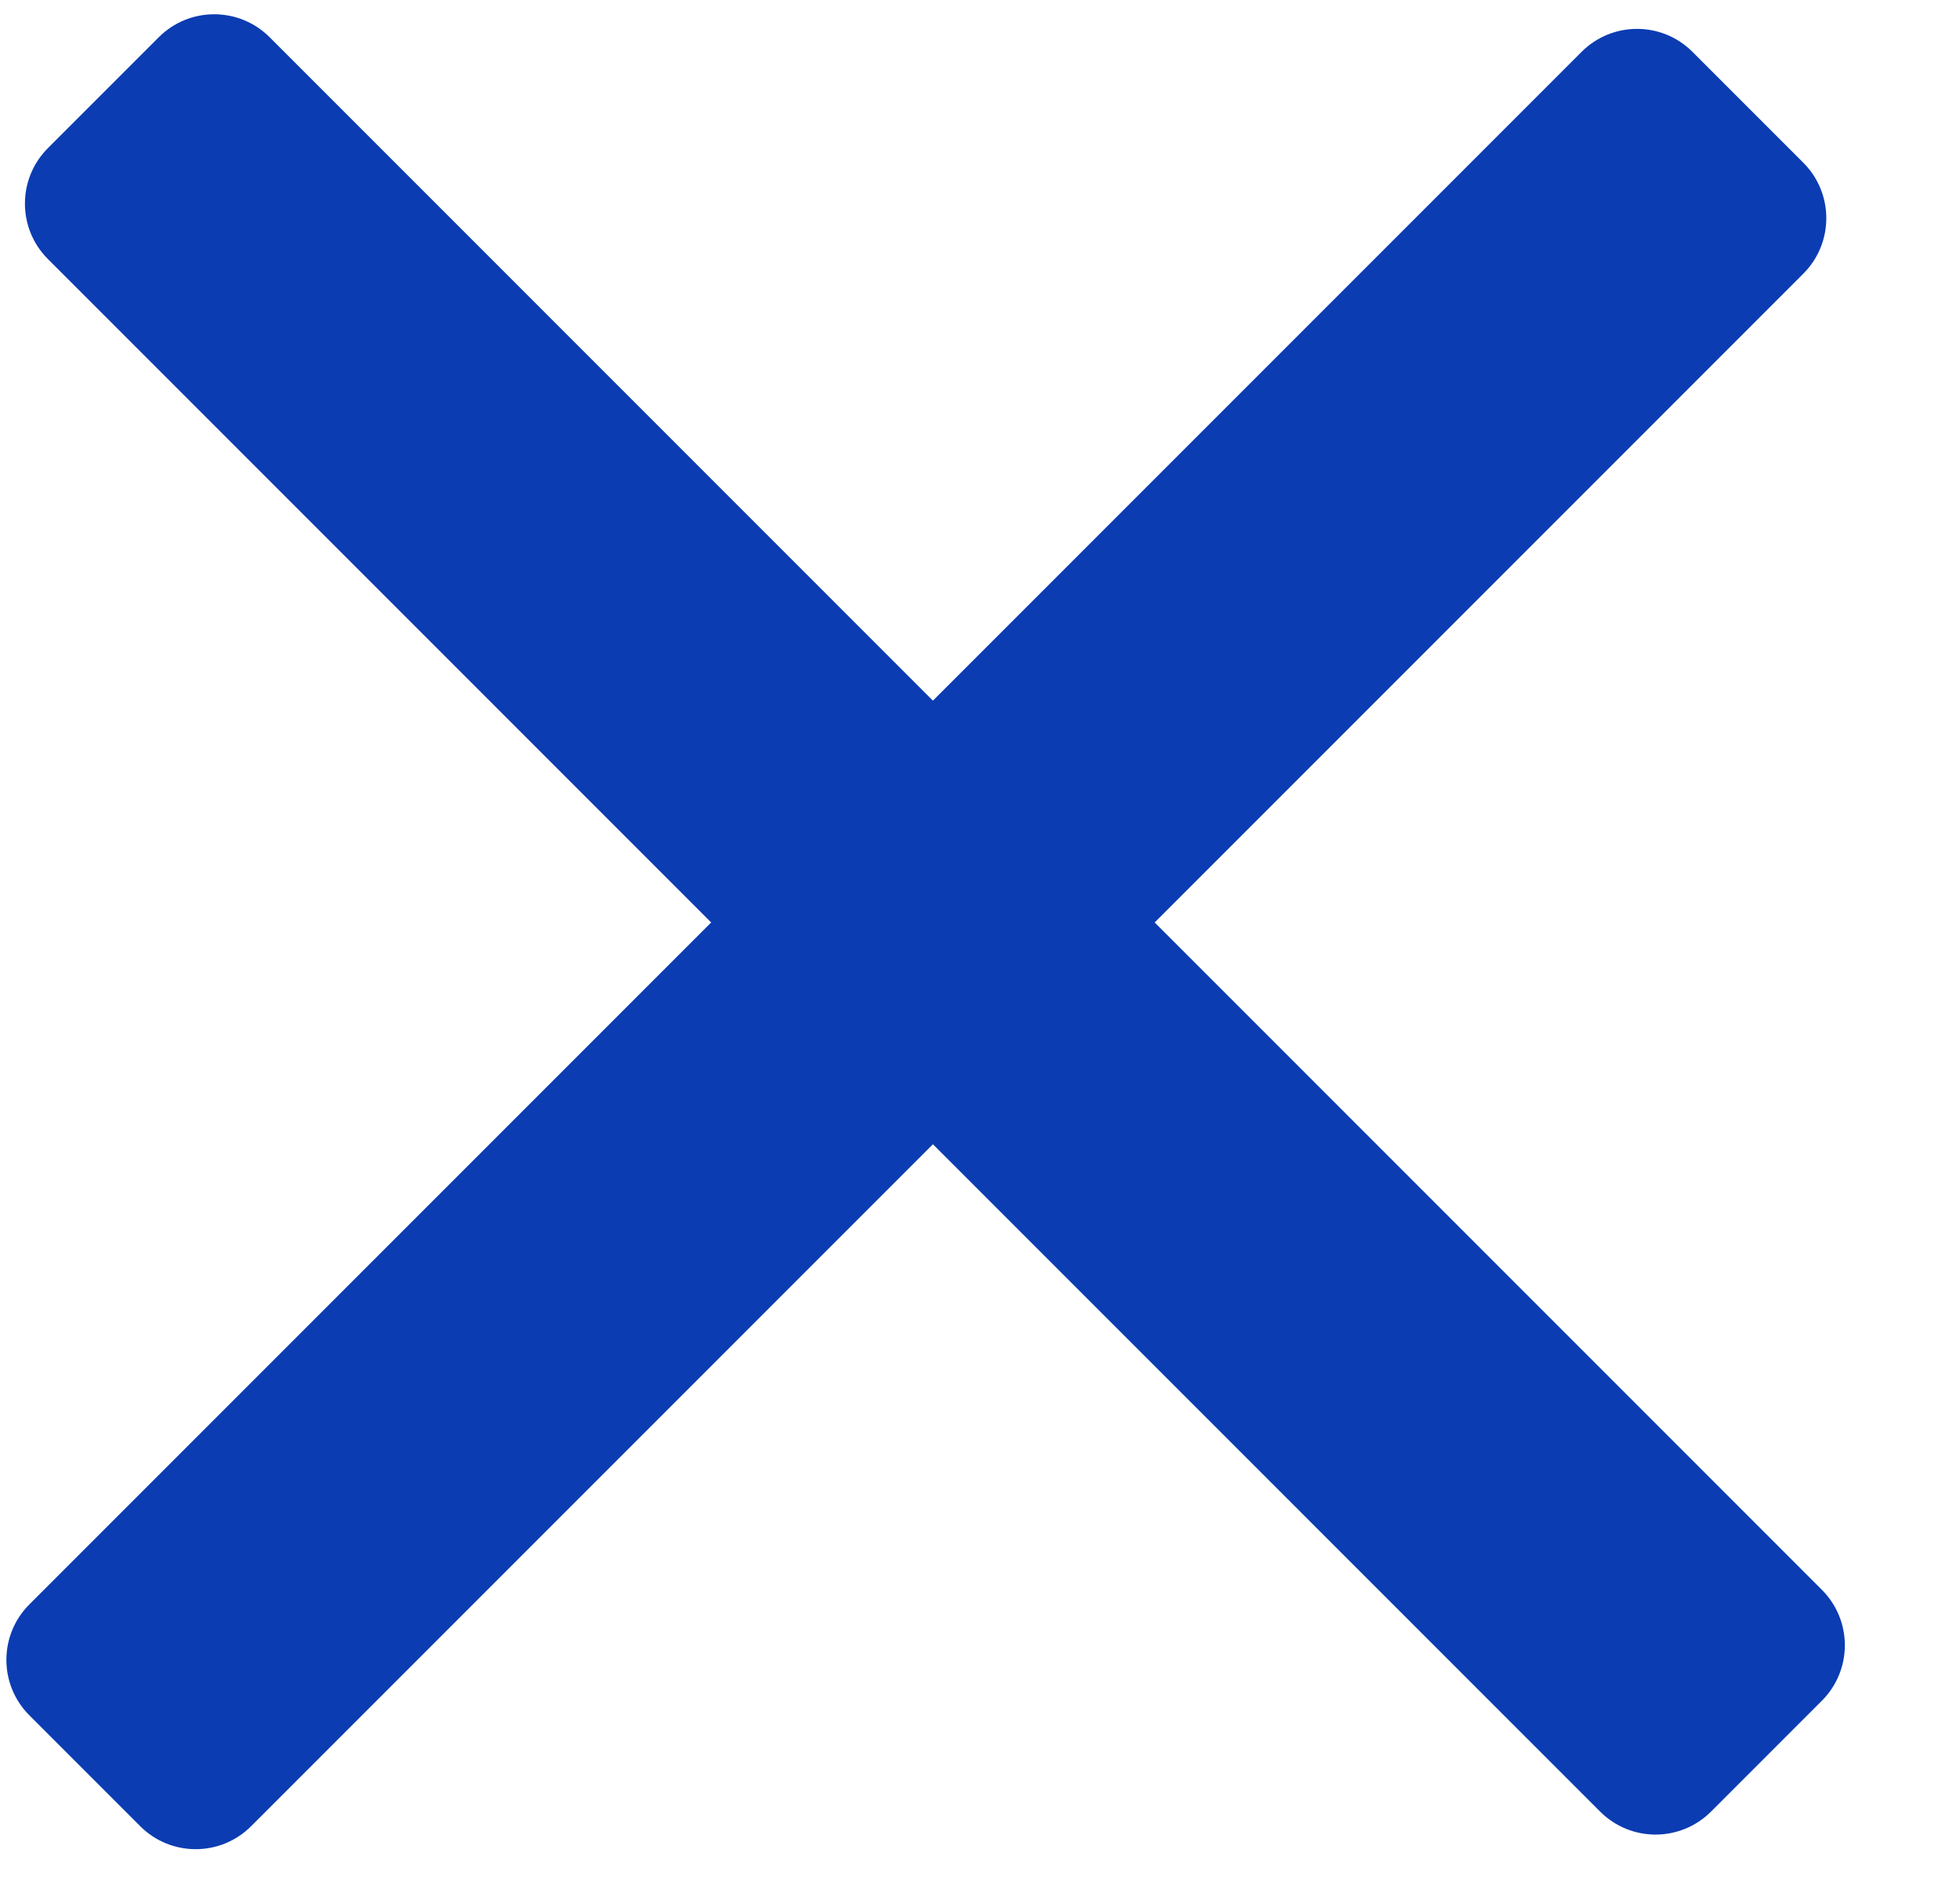
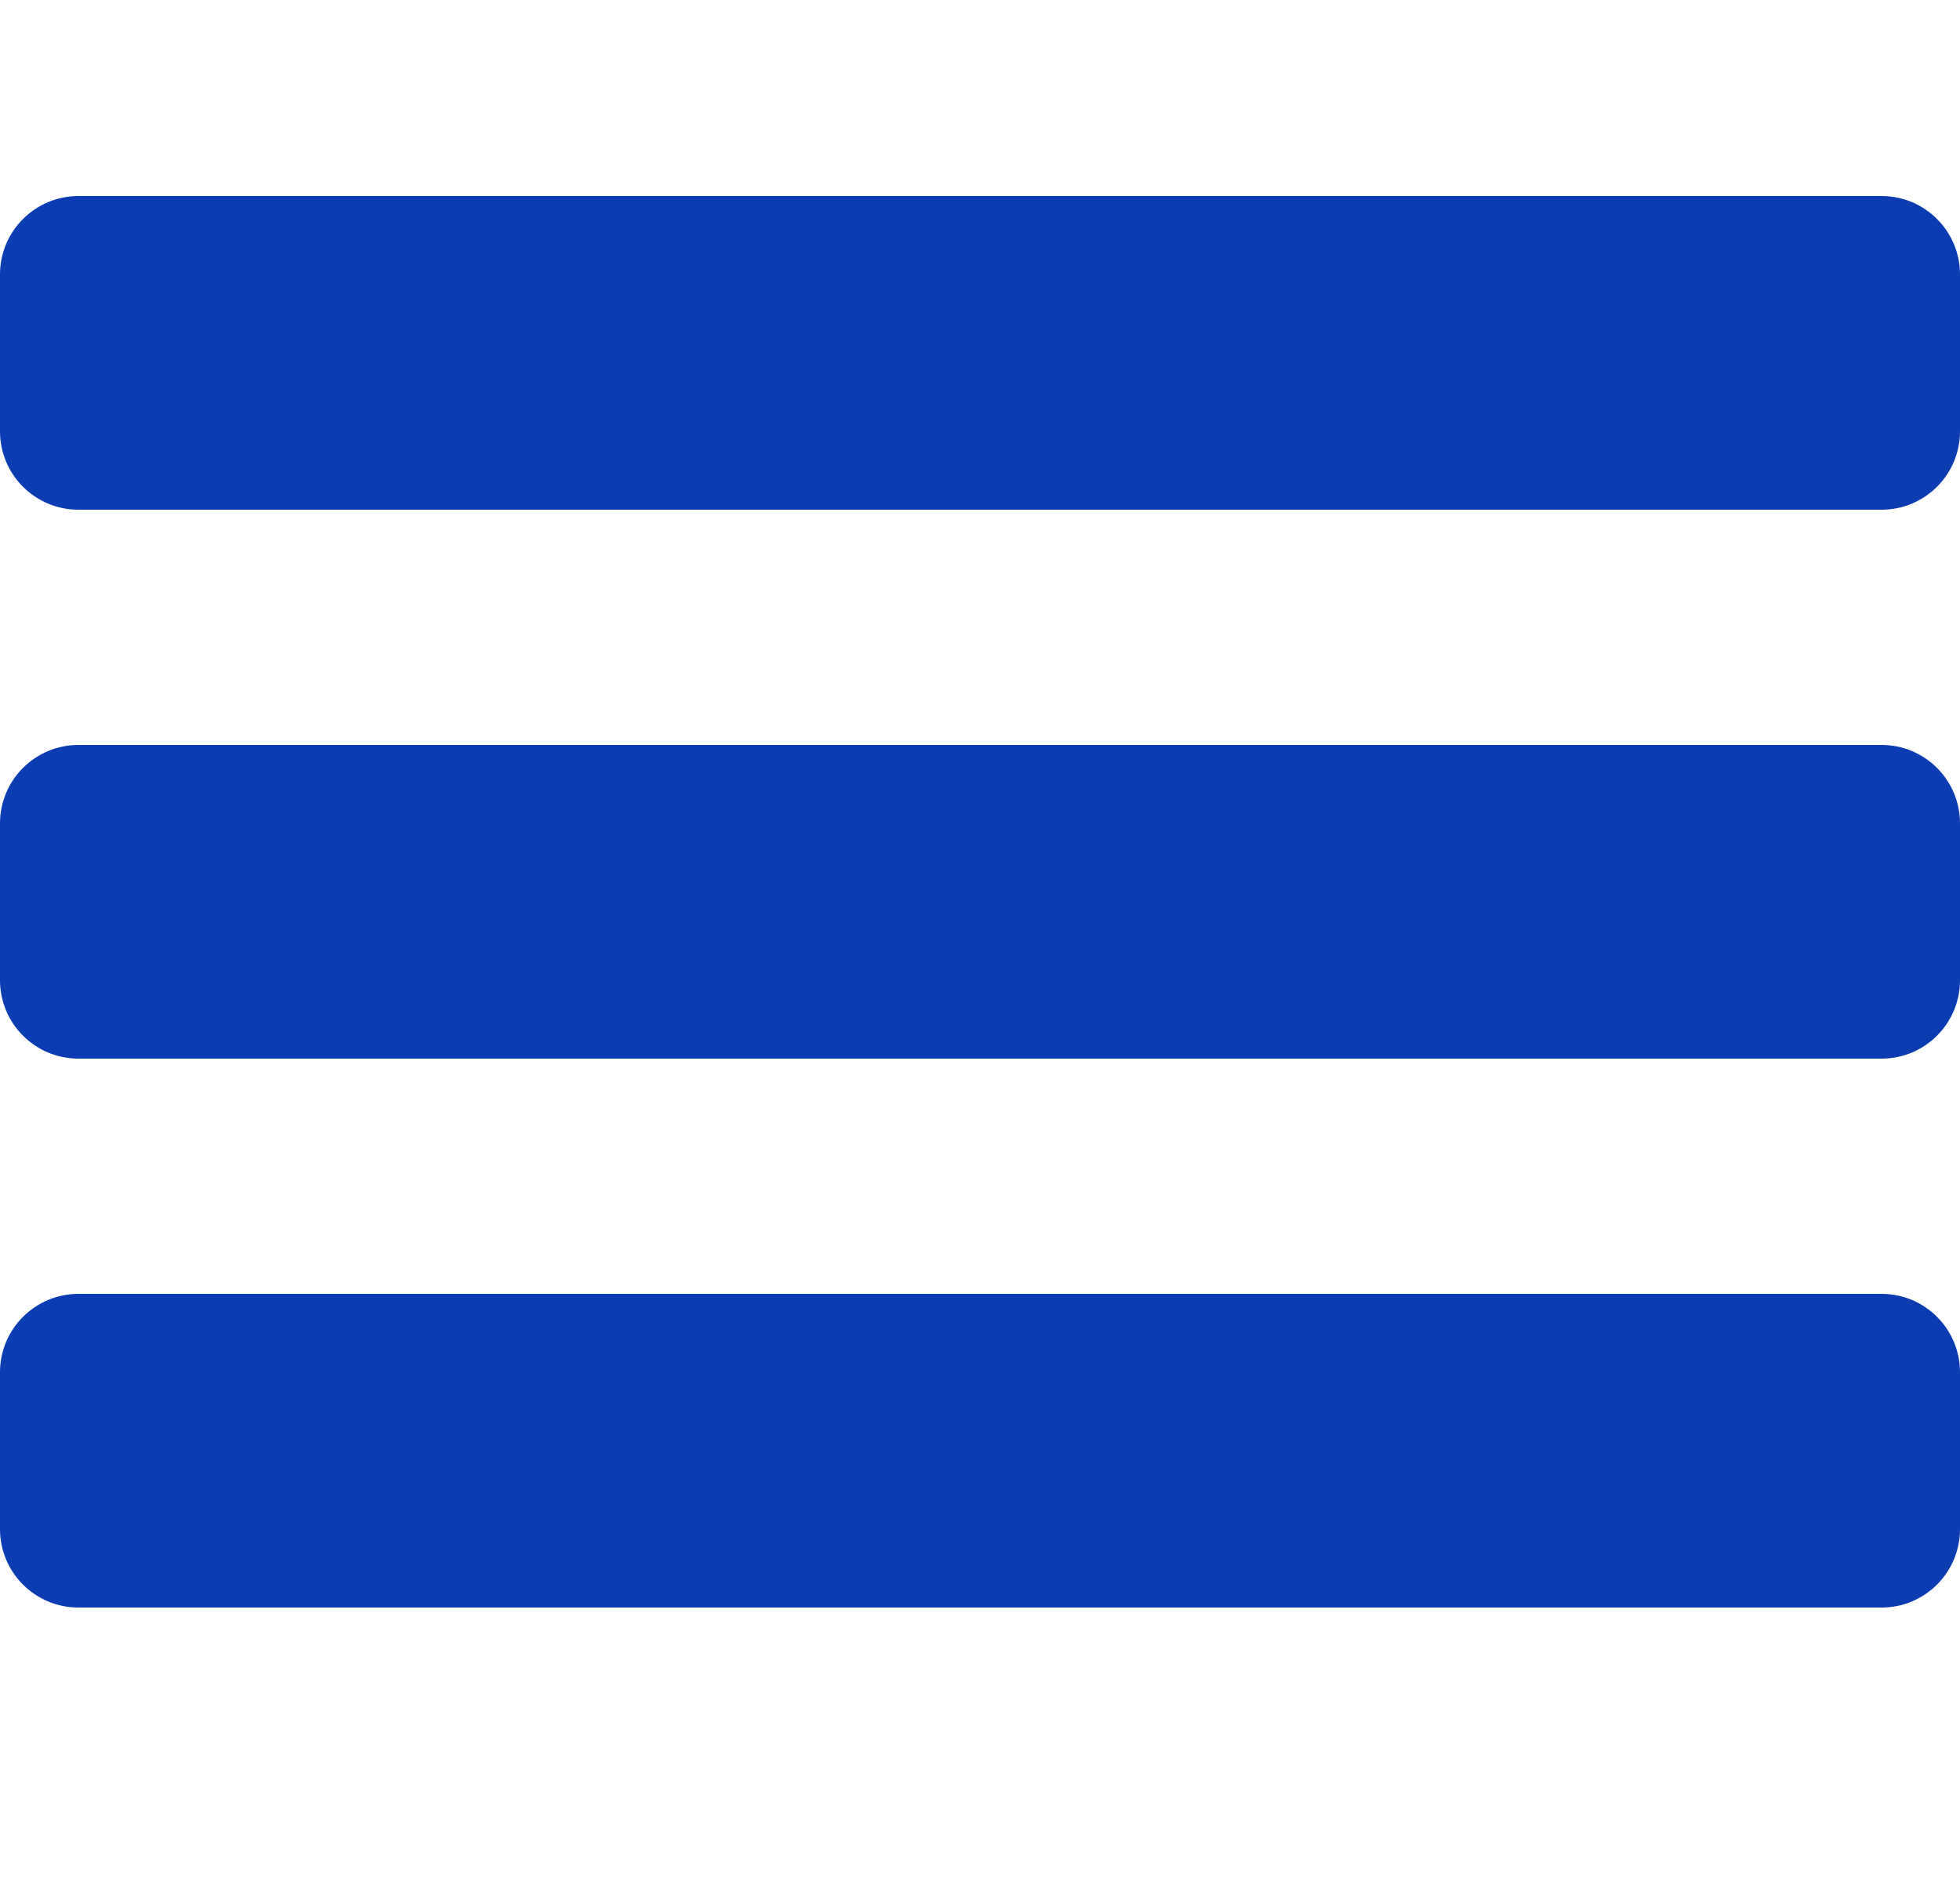
- <svg xmlns="http://www.w3.org/2000/svg" width="50px" height="48px" version="1.1">
-   <g class="hamburger-line-1">
-     <rect x="0" y="5" width="60px" height="8px" rx="2" ry="2" fill="#0B3CB2" transform="translate(9,-4), rotate(45)" />
+ <svg xmlns="http://www.w3.org/2000/svg" id="hamburger" width="50px" height="48px" version="1.1">
+   <g class="hamburger__line-1">
+     <rect x="0" y="5" width="50px" height="8px" rx="2" ry="2" fill="#0B3CB2" />
  </g>
-   <g class="hamburger-line-2">
-     <rect x="-50" y="19" width="50px" height="8px" rx="2" ry="2" fill="#0B3CB2" />
+   <g class="hamburger__line-2">
+     <rect x="0" y="19" width="50px" height="8px" rx="2" ry="2" fill="#0B3CB2" />
  </g>
-   <g class="hamburger-line-3">
-     <rect x="0" y="33" width="60px" height="8px" rx="2" ry="2" fill="#0B3CB2" transform="translate(-24,19), rotate(-45)" />
+   <g class="hamburger__line-3">
+     <rect x="0" y="33" width="50px" height="8px" rx="2" ry="2" fill="#0B3CB2" />
  </g>
</svg>
